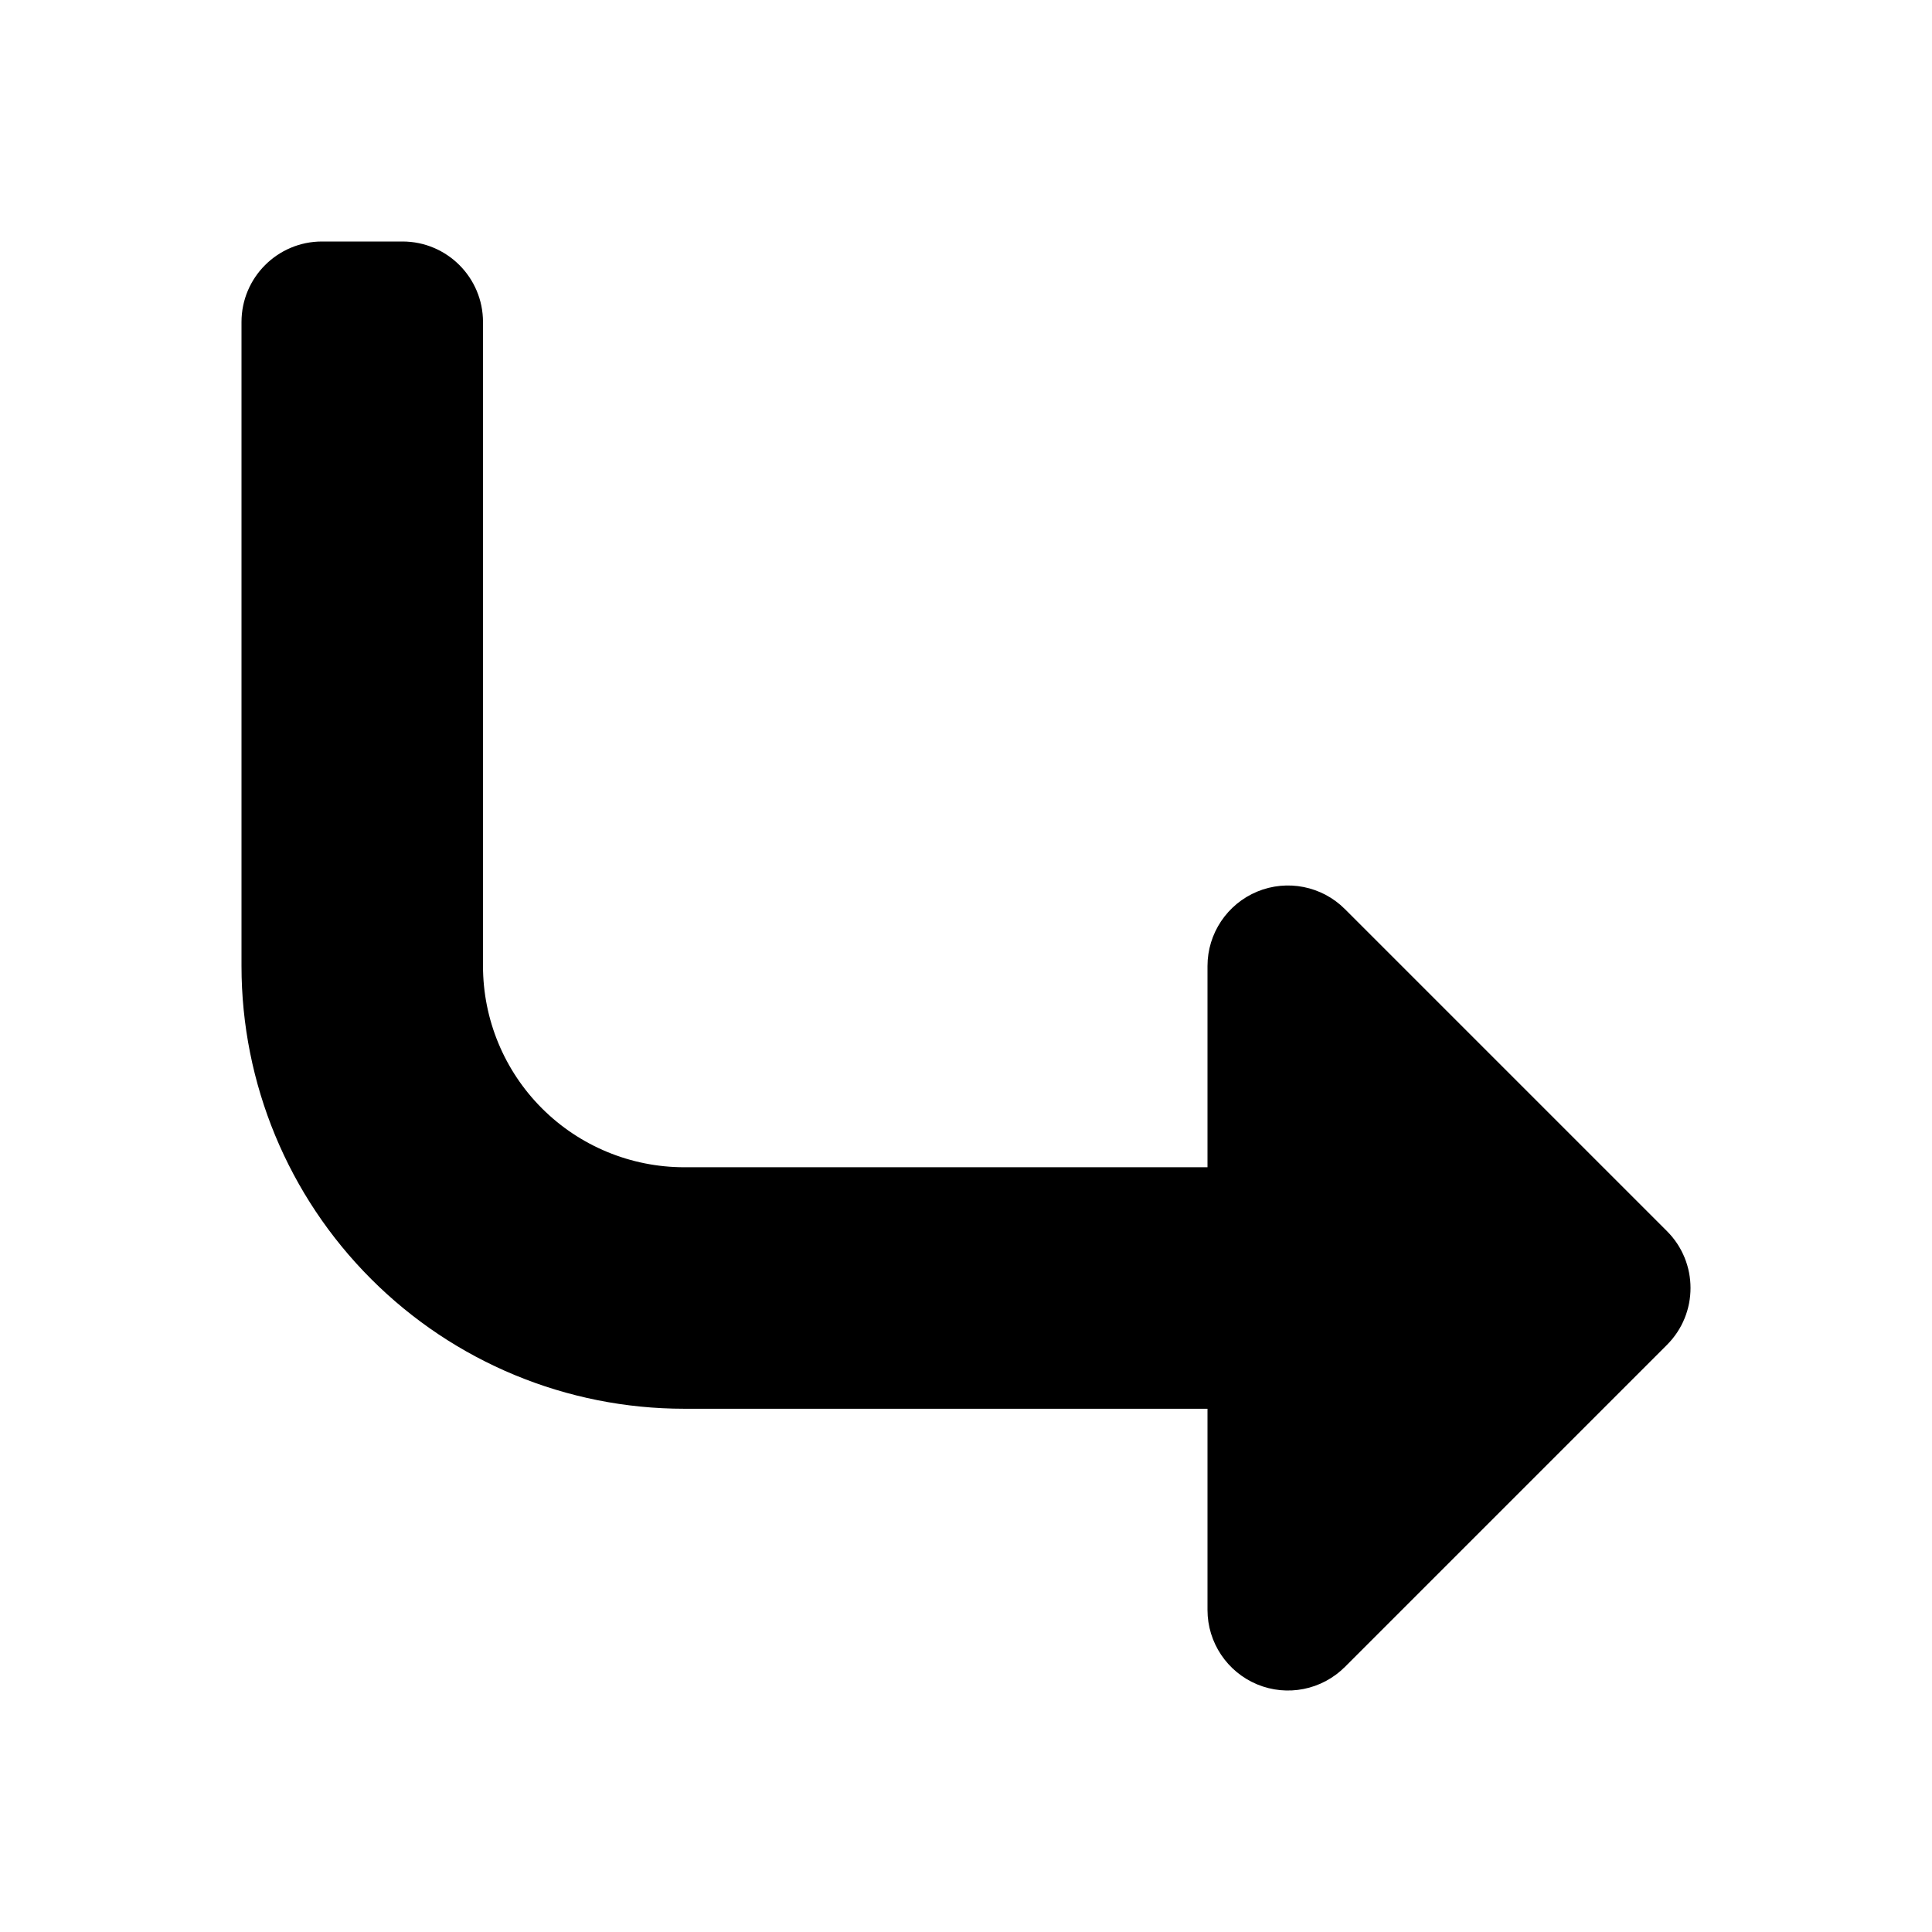
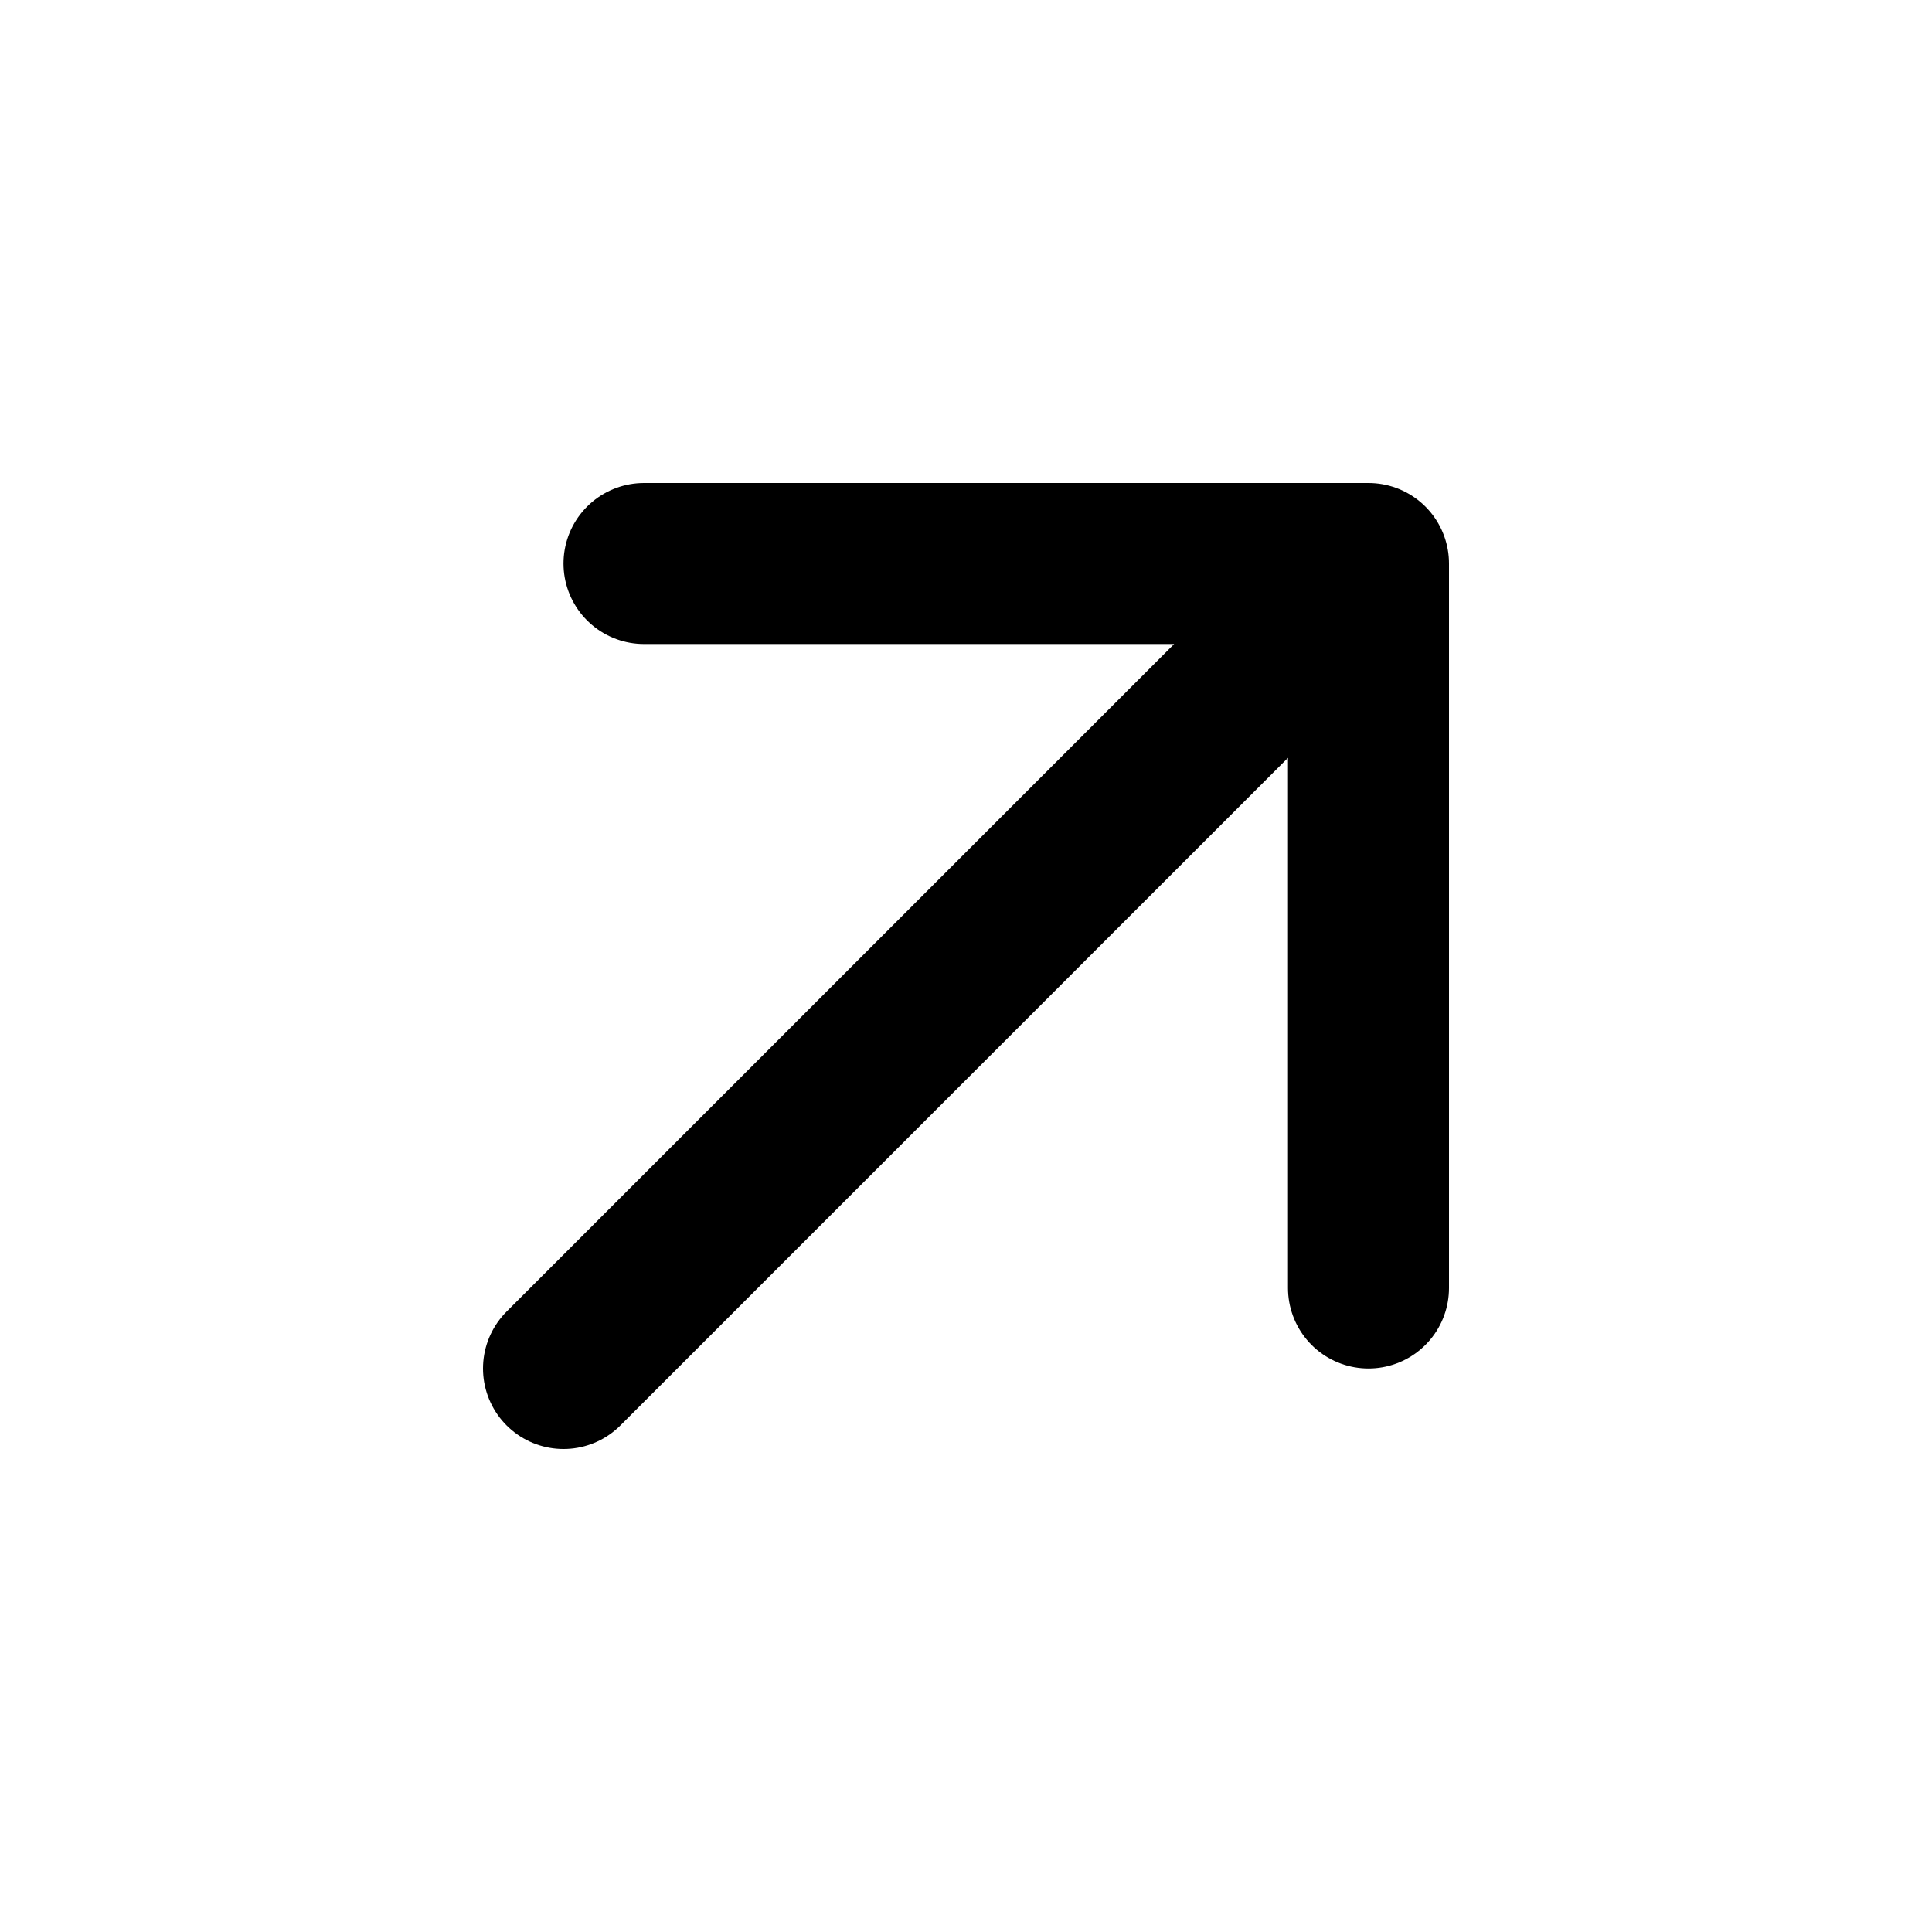
<svg xmlns="http://www.w3.org/2000/svg" width="800px" height="800px" viewBox="0 0 24 24" fill="none">
-   <path d="M6 4V12C6 12.663 6.263 13.299 6.732 13.768C7.201 14.237 7.837 14.5 8.5 14.5H15V12C15 11.596 15.244 11.231 15.617 11.076C15.991 10.921 16.421 11.007 16.707 11.293L20.707 15.293C21.098 15.683 21.098 16.317 20.707 16.707L16.707 20.707C16.421 20.993 15.991 21.079 15.617 20.924C15.244 20.769 15 20.404 15 20V17.5H8.5C7.041 17.5 5.642 16.921 4.611 15.889C3.579 14.858 3 13.459 3 12V4C3 3.448 3.448 3 4 3H5C5.552 3 6 3.448 6 4Z" fill="currentColor" />
+   <path d="M7 17L17 7M17 7H8M17 7V16" stroke="currentColor" stroke-width="2" stroke-linecap="round" stroke-linejoin="round" />
</svg>
